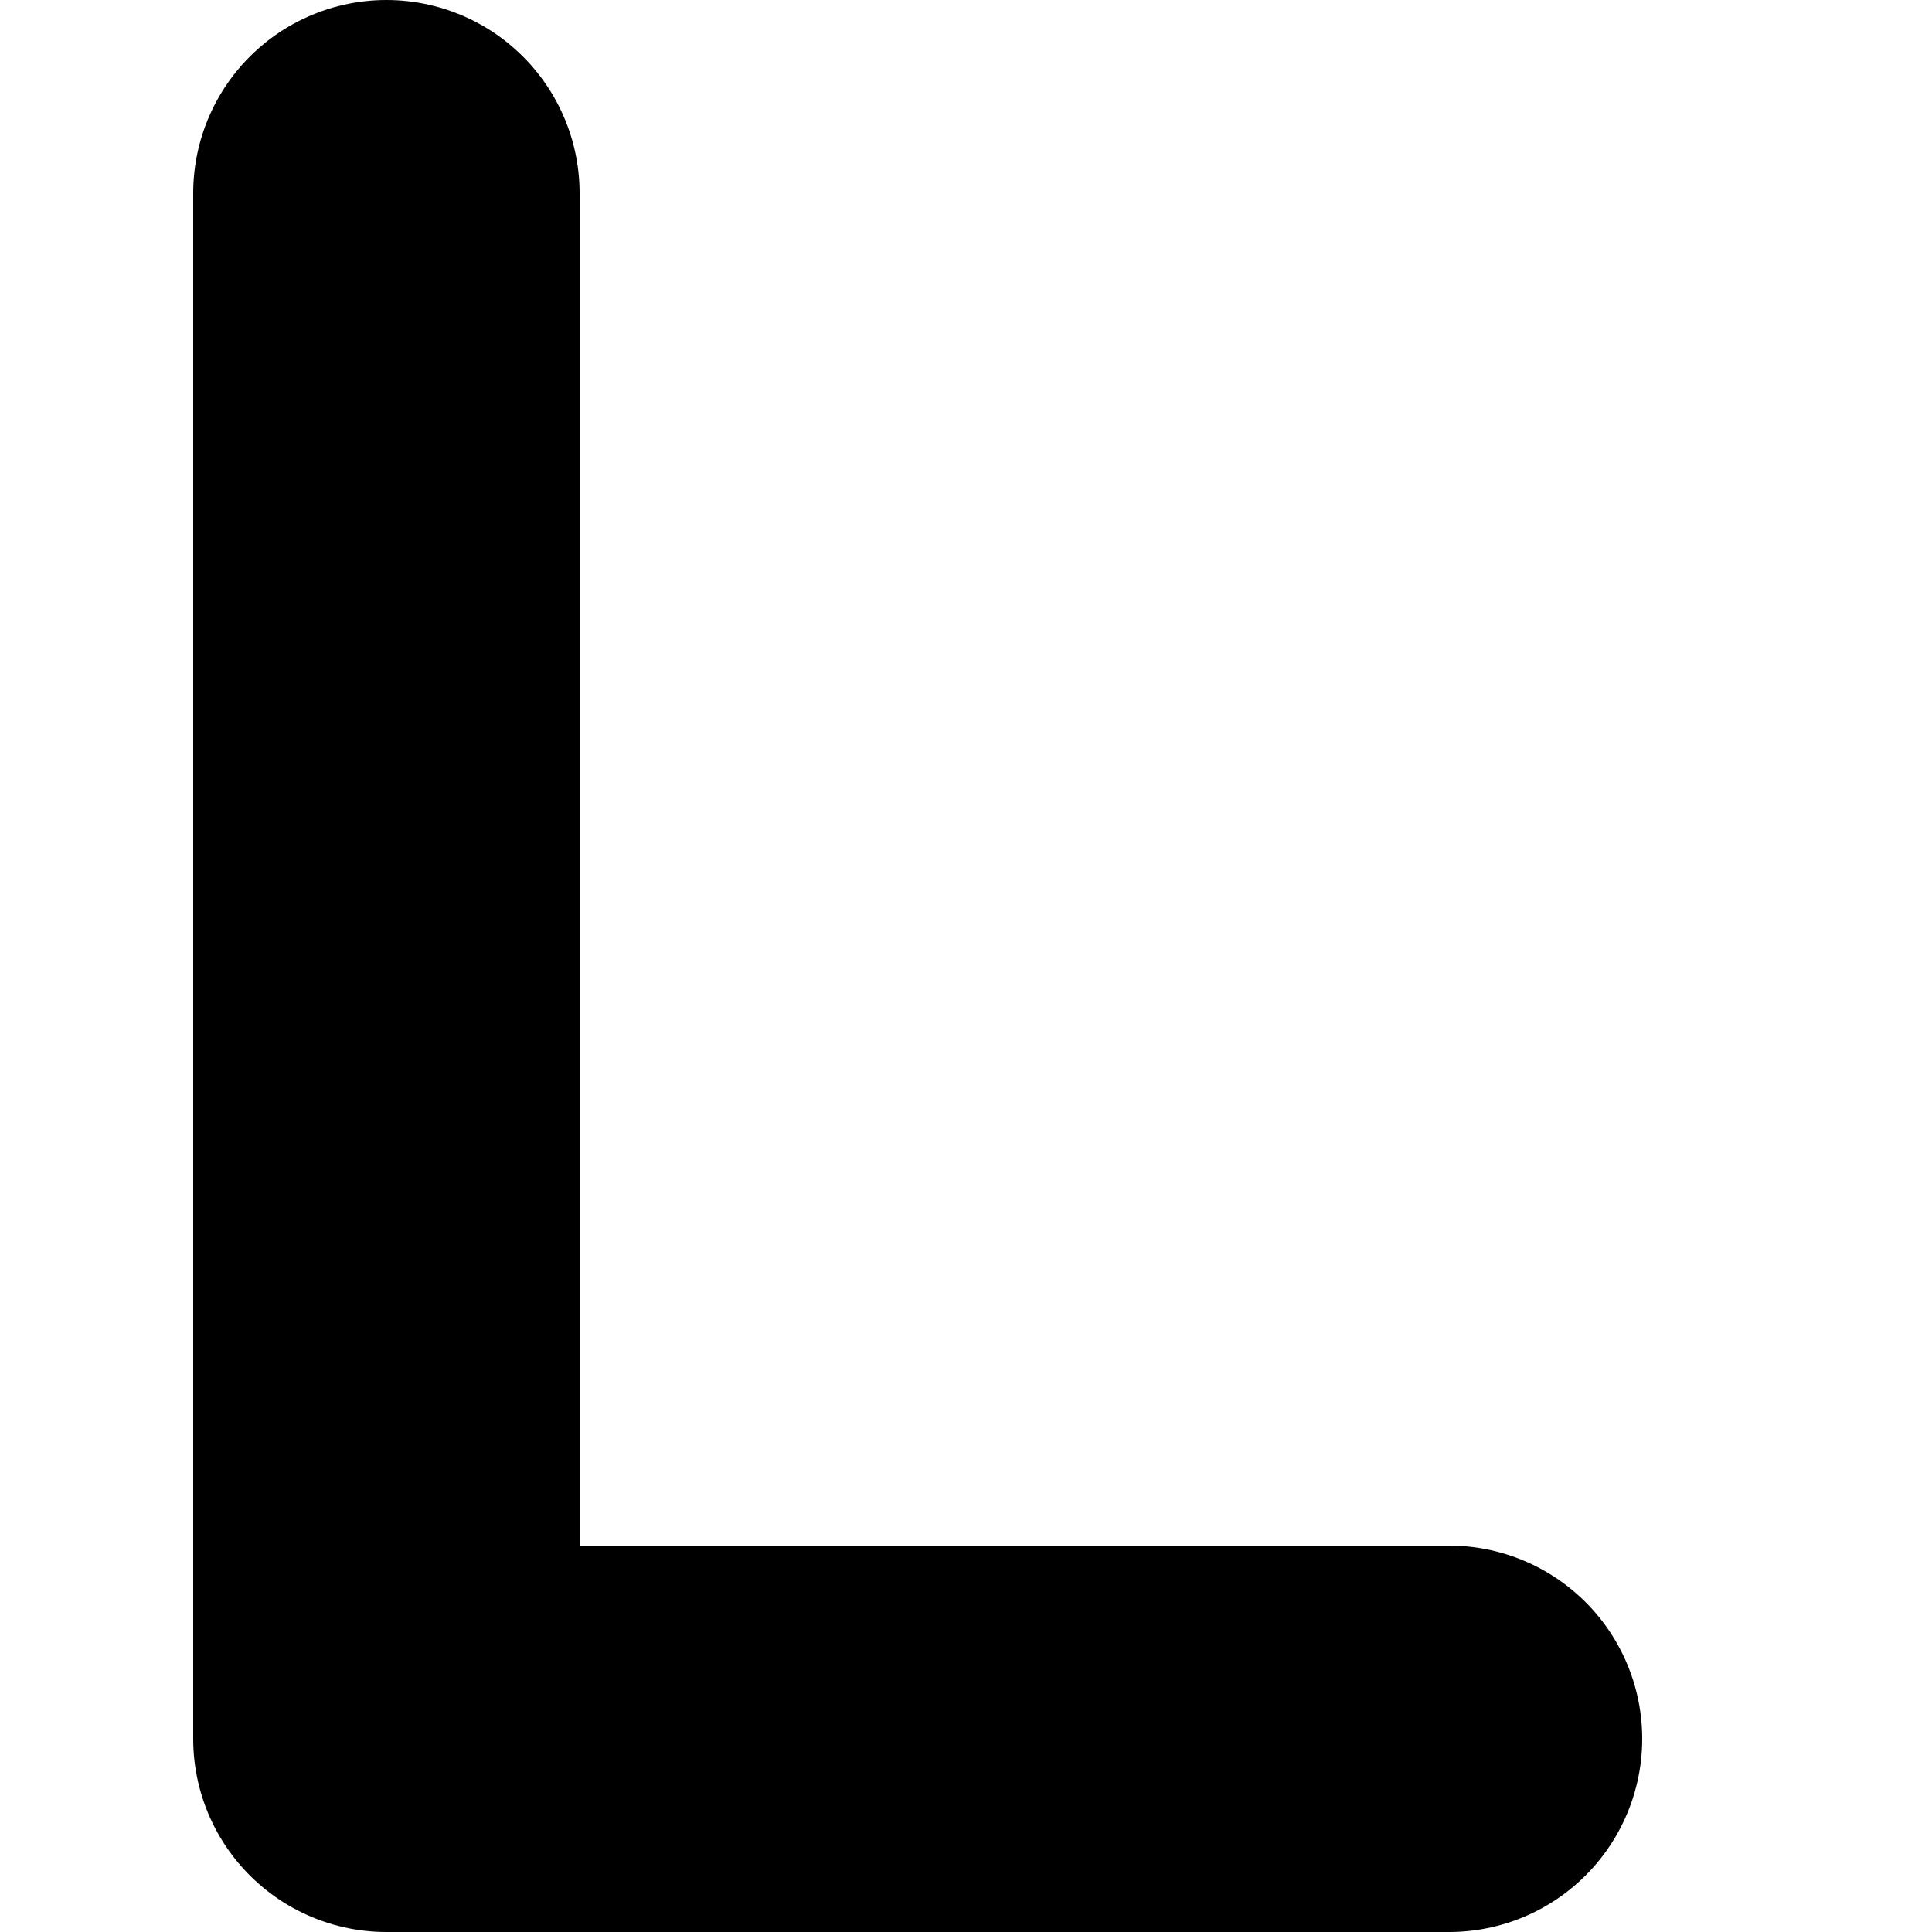
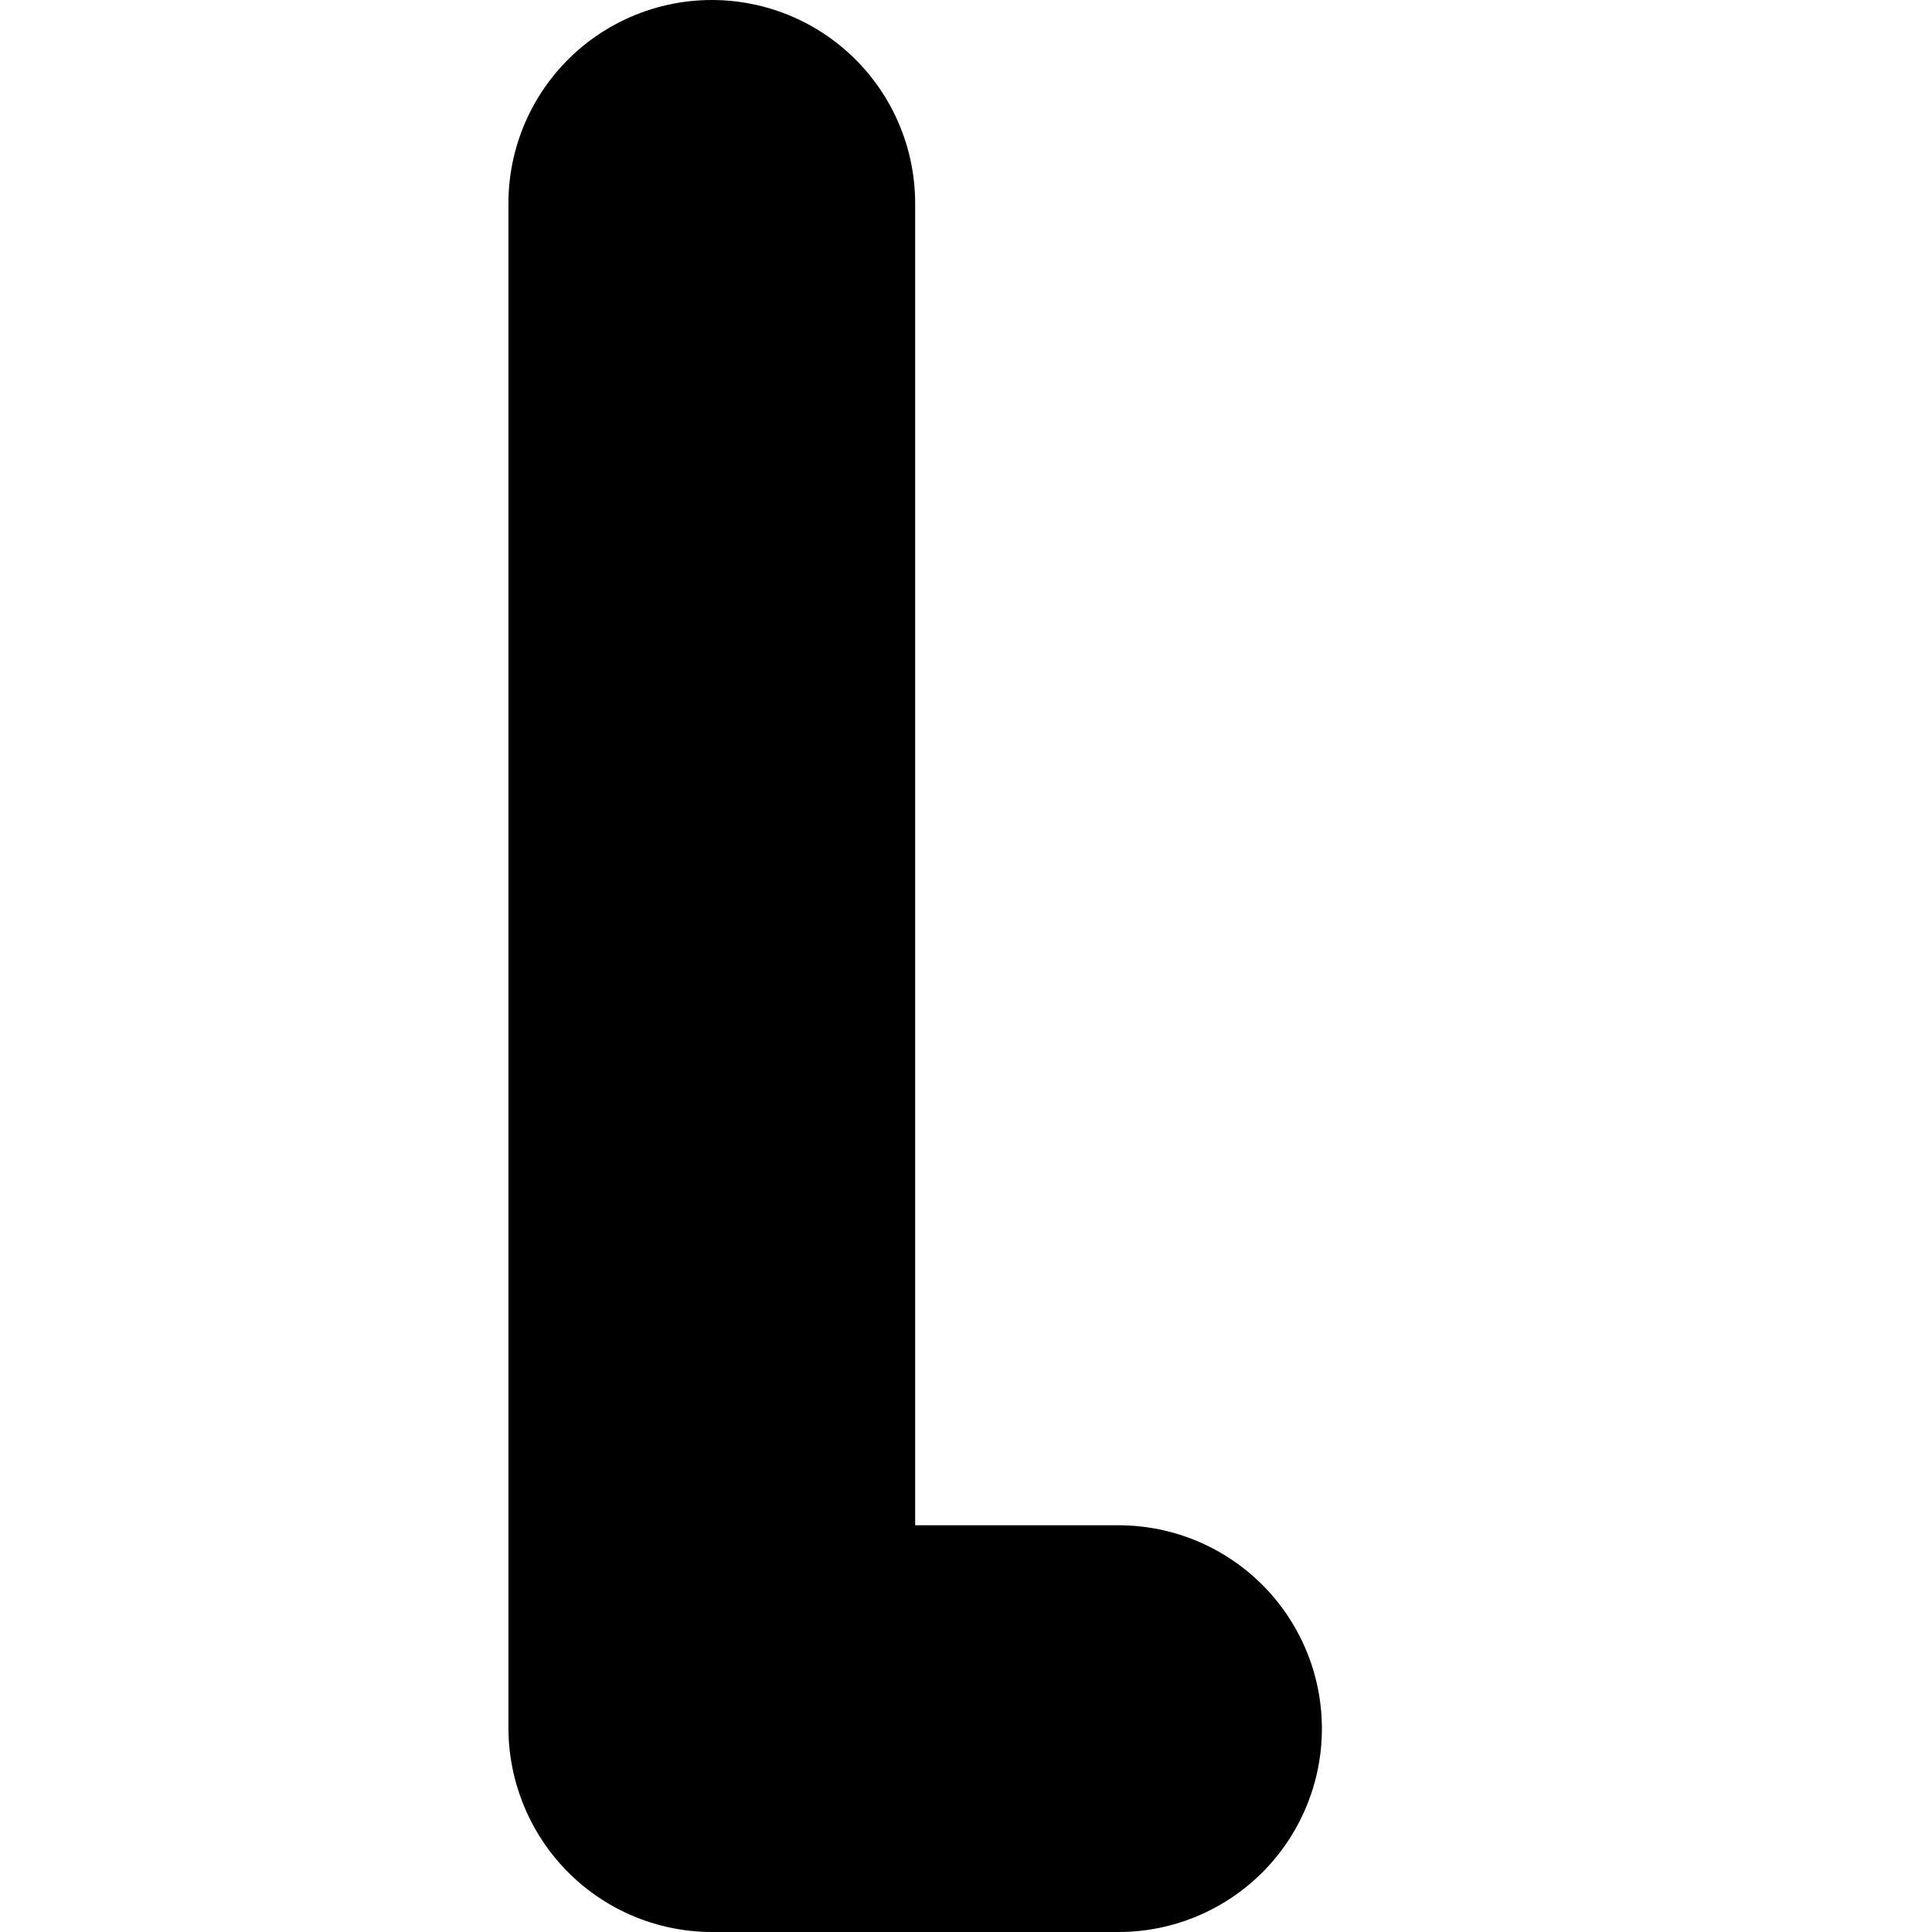
- <svg xmlns="http://www.w3.org/2000/svg" width="20" height="20" viewBox="0 0 20 20" fill="none">
-   <path d="M15 18C11.943 18 4.24 18 4 18V2" stroke="currentColor" stroke-width="4" stroke-linecap="round" stroke-linejoin="round" />
+ <svg xmlns="http://www.w3.org/2000/svg" width="19" height="19" viewBox="0 0 19 19" fill="none">
+   <path d="M11 17C9.888 17 7.09 17 7.003 17L7 16.992V2" stroke="currentColor" stroke-width="4" stroke-linecap="round" stroke-linejoin="round" />
</svg>
